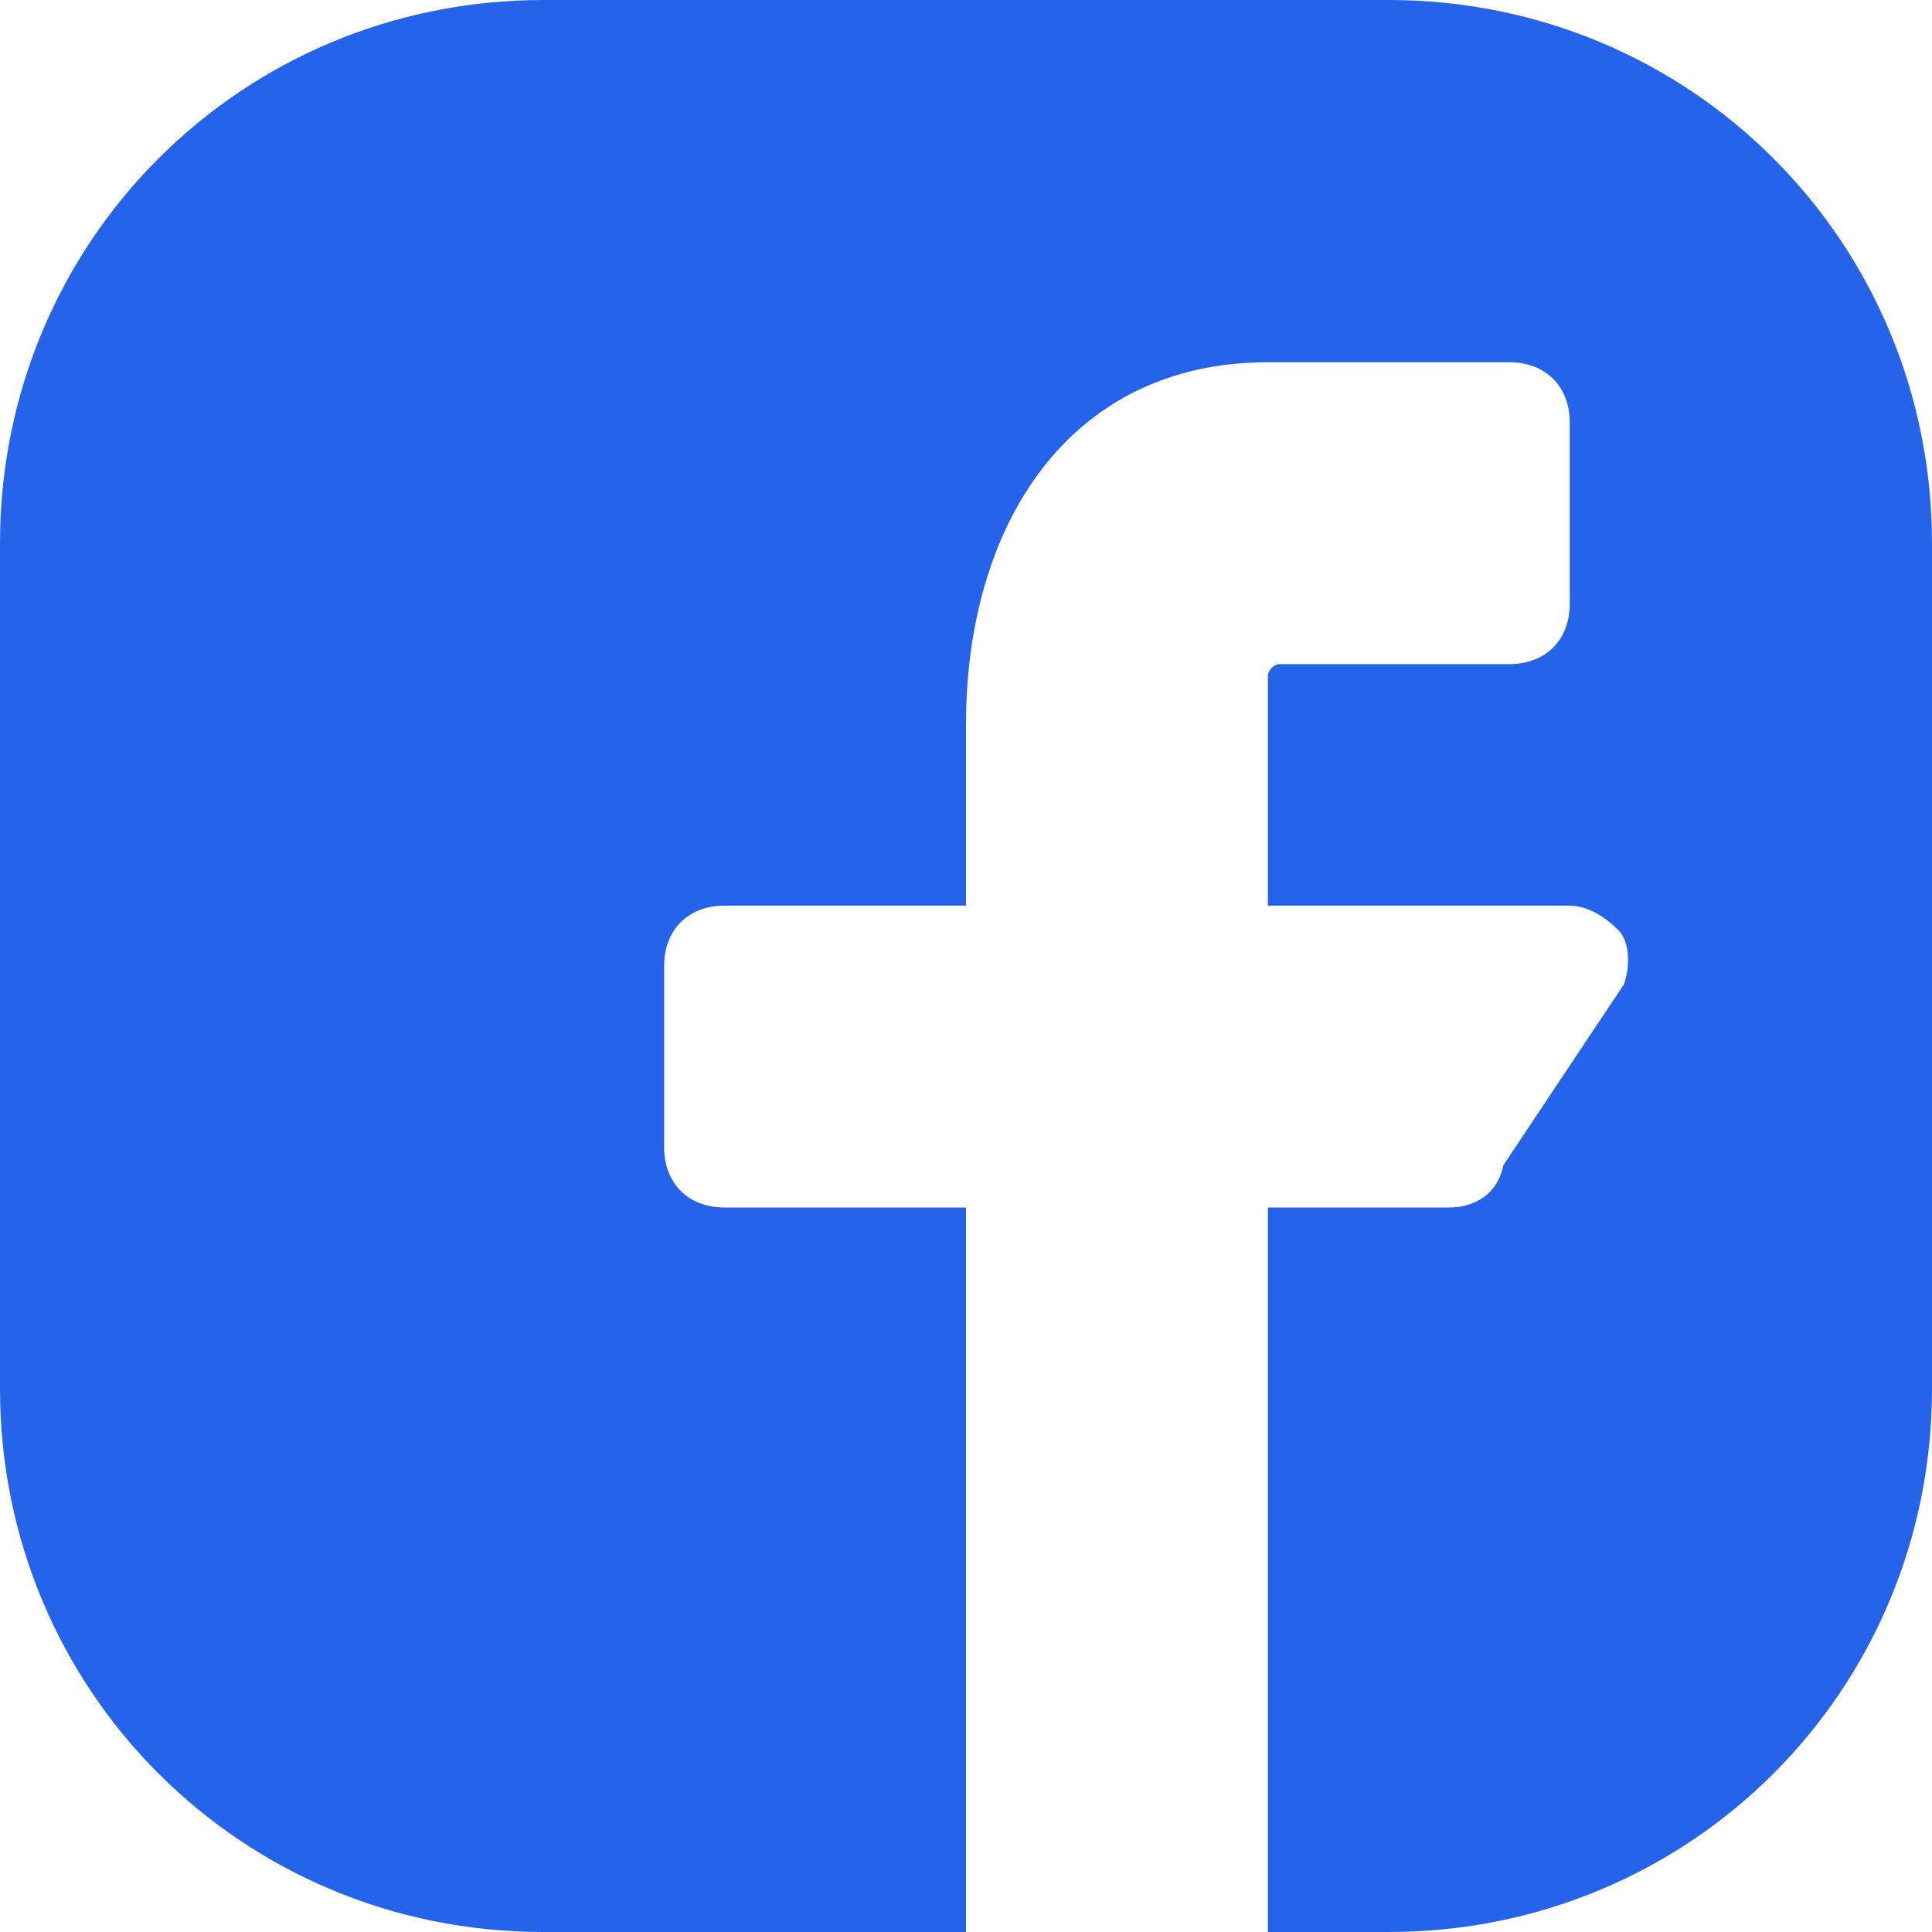
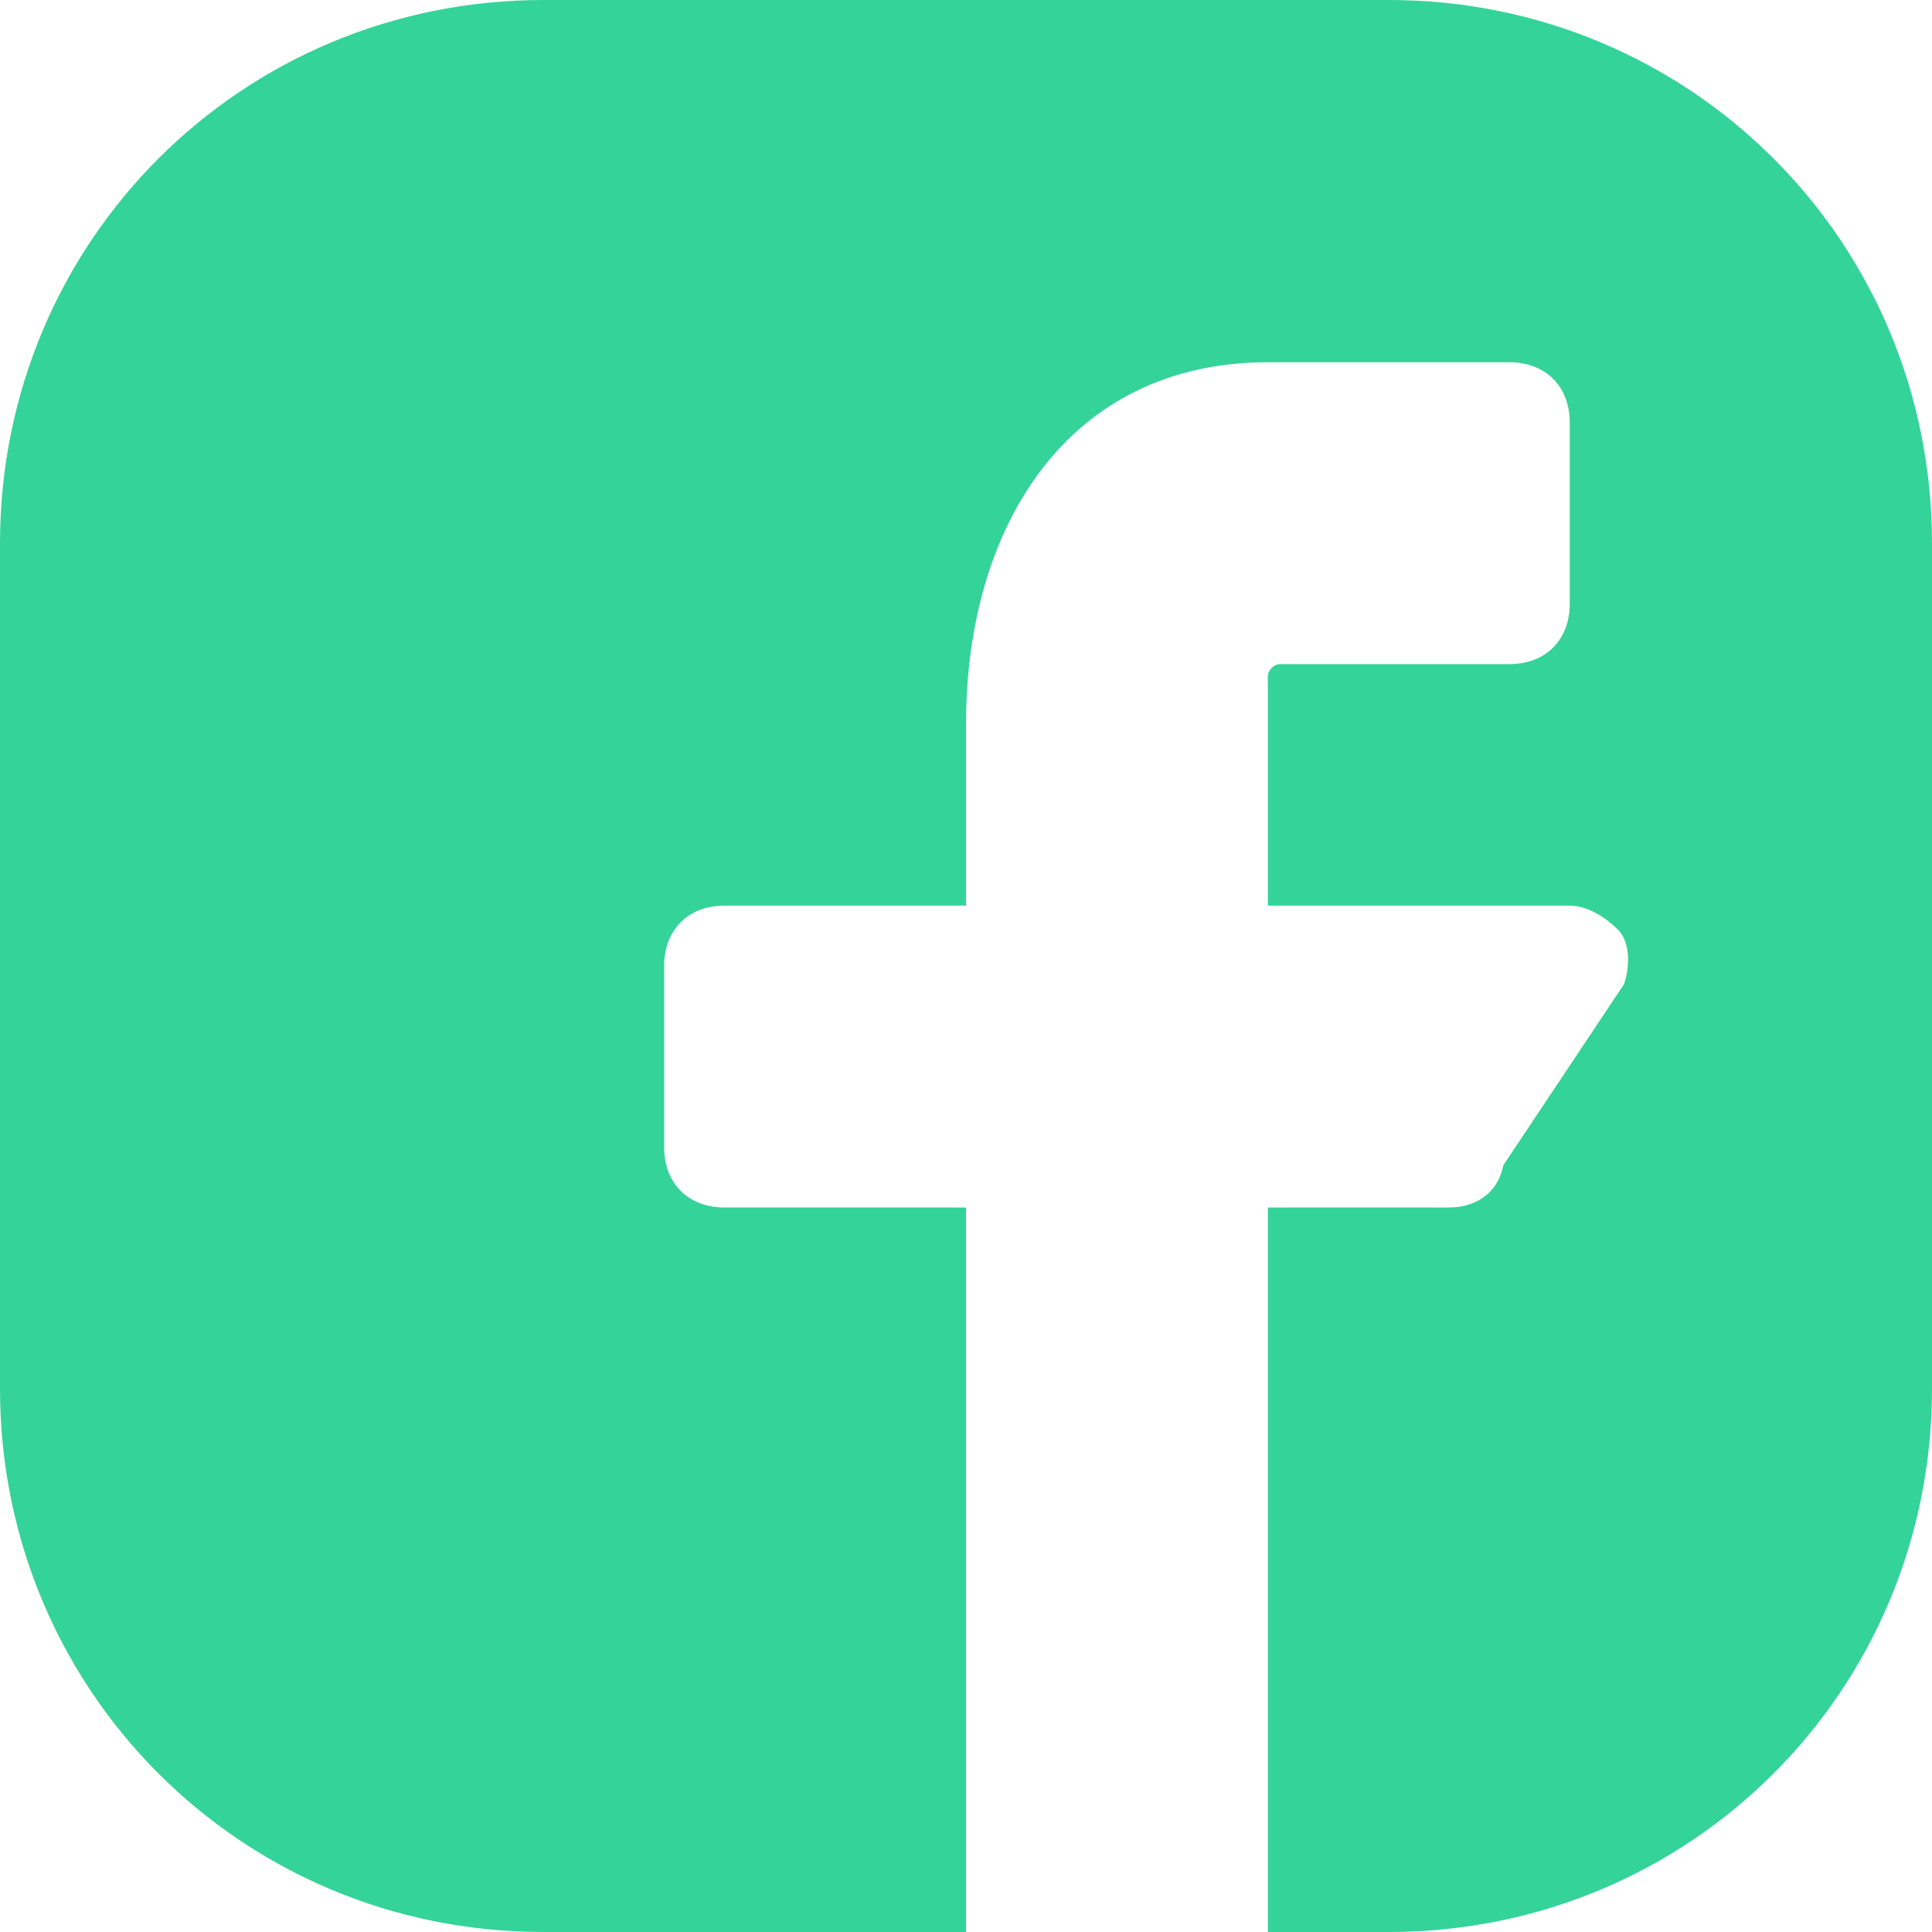
- <svg xmlns="http://www.w3.org/2000/svg" fill="#2563EB" height="200px" width="200px" version="1.1" id="Icons" viewBox="0 0 32 32" xml:space="preserve">
+ <svg xmlns="http://www.w3.org/2000/svg" fill="#34D399" height="200px" width="200px" version="1.1" id="Icons" viewBox="0 0 32 32" xml:space="preserve">
  <g id="SVGRepo_bgCarrier" stroke-width="0" />
  <g id="SVGRepo_tracerCarrier" stroke-linecap="round" stroke-linejoin="round" />
  <g id="SVGRepo_iconCarrier">
    <path d="M23,0H9C4,0,0,4,0,9v14c0,5,4,9,9,9h7V20h-4c-0.6,0-1-0.4-1-1v-3c0-0.6,0.4-1,1-1h4v-3c0-3.3,1.7-6,5-6h4c0.6,0,1,0.4,1,1v3 c0,0.6-0.4,1-1,1h-3.8c-0.1,0-0.2,0.1-0.2,0.2V15h5c0.3,0,0.6,0.2,0.8,0.4s0.2,0.6,0.1,0.9l-2,3C24.8,19.8,24.4,20,24,20h-3v12h2 c5,0,9-4,9-9V9C32,4,28,0,23,0z" />
  </g>
</svg>
